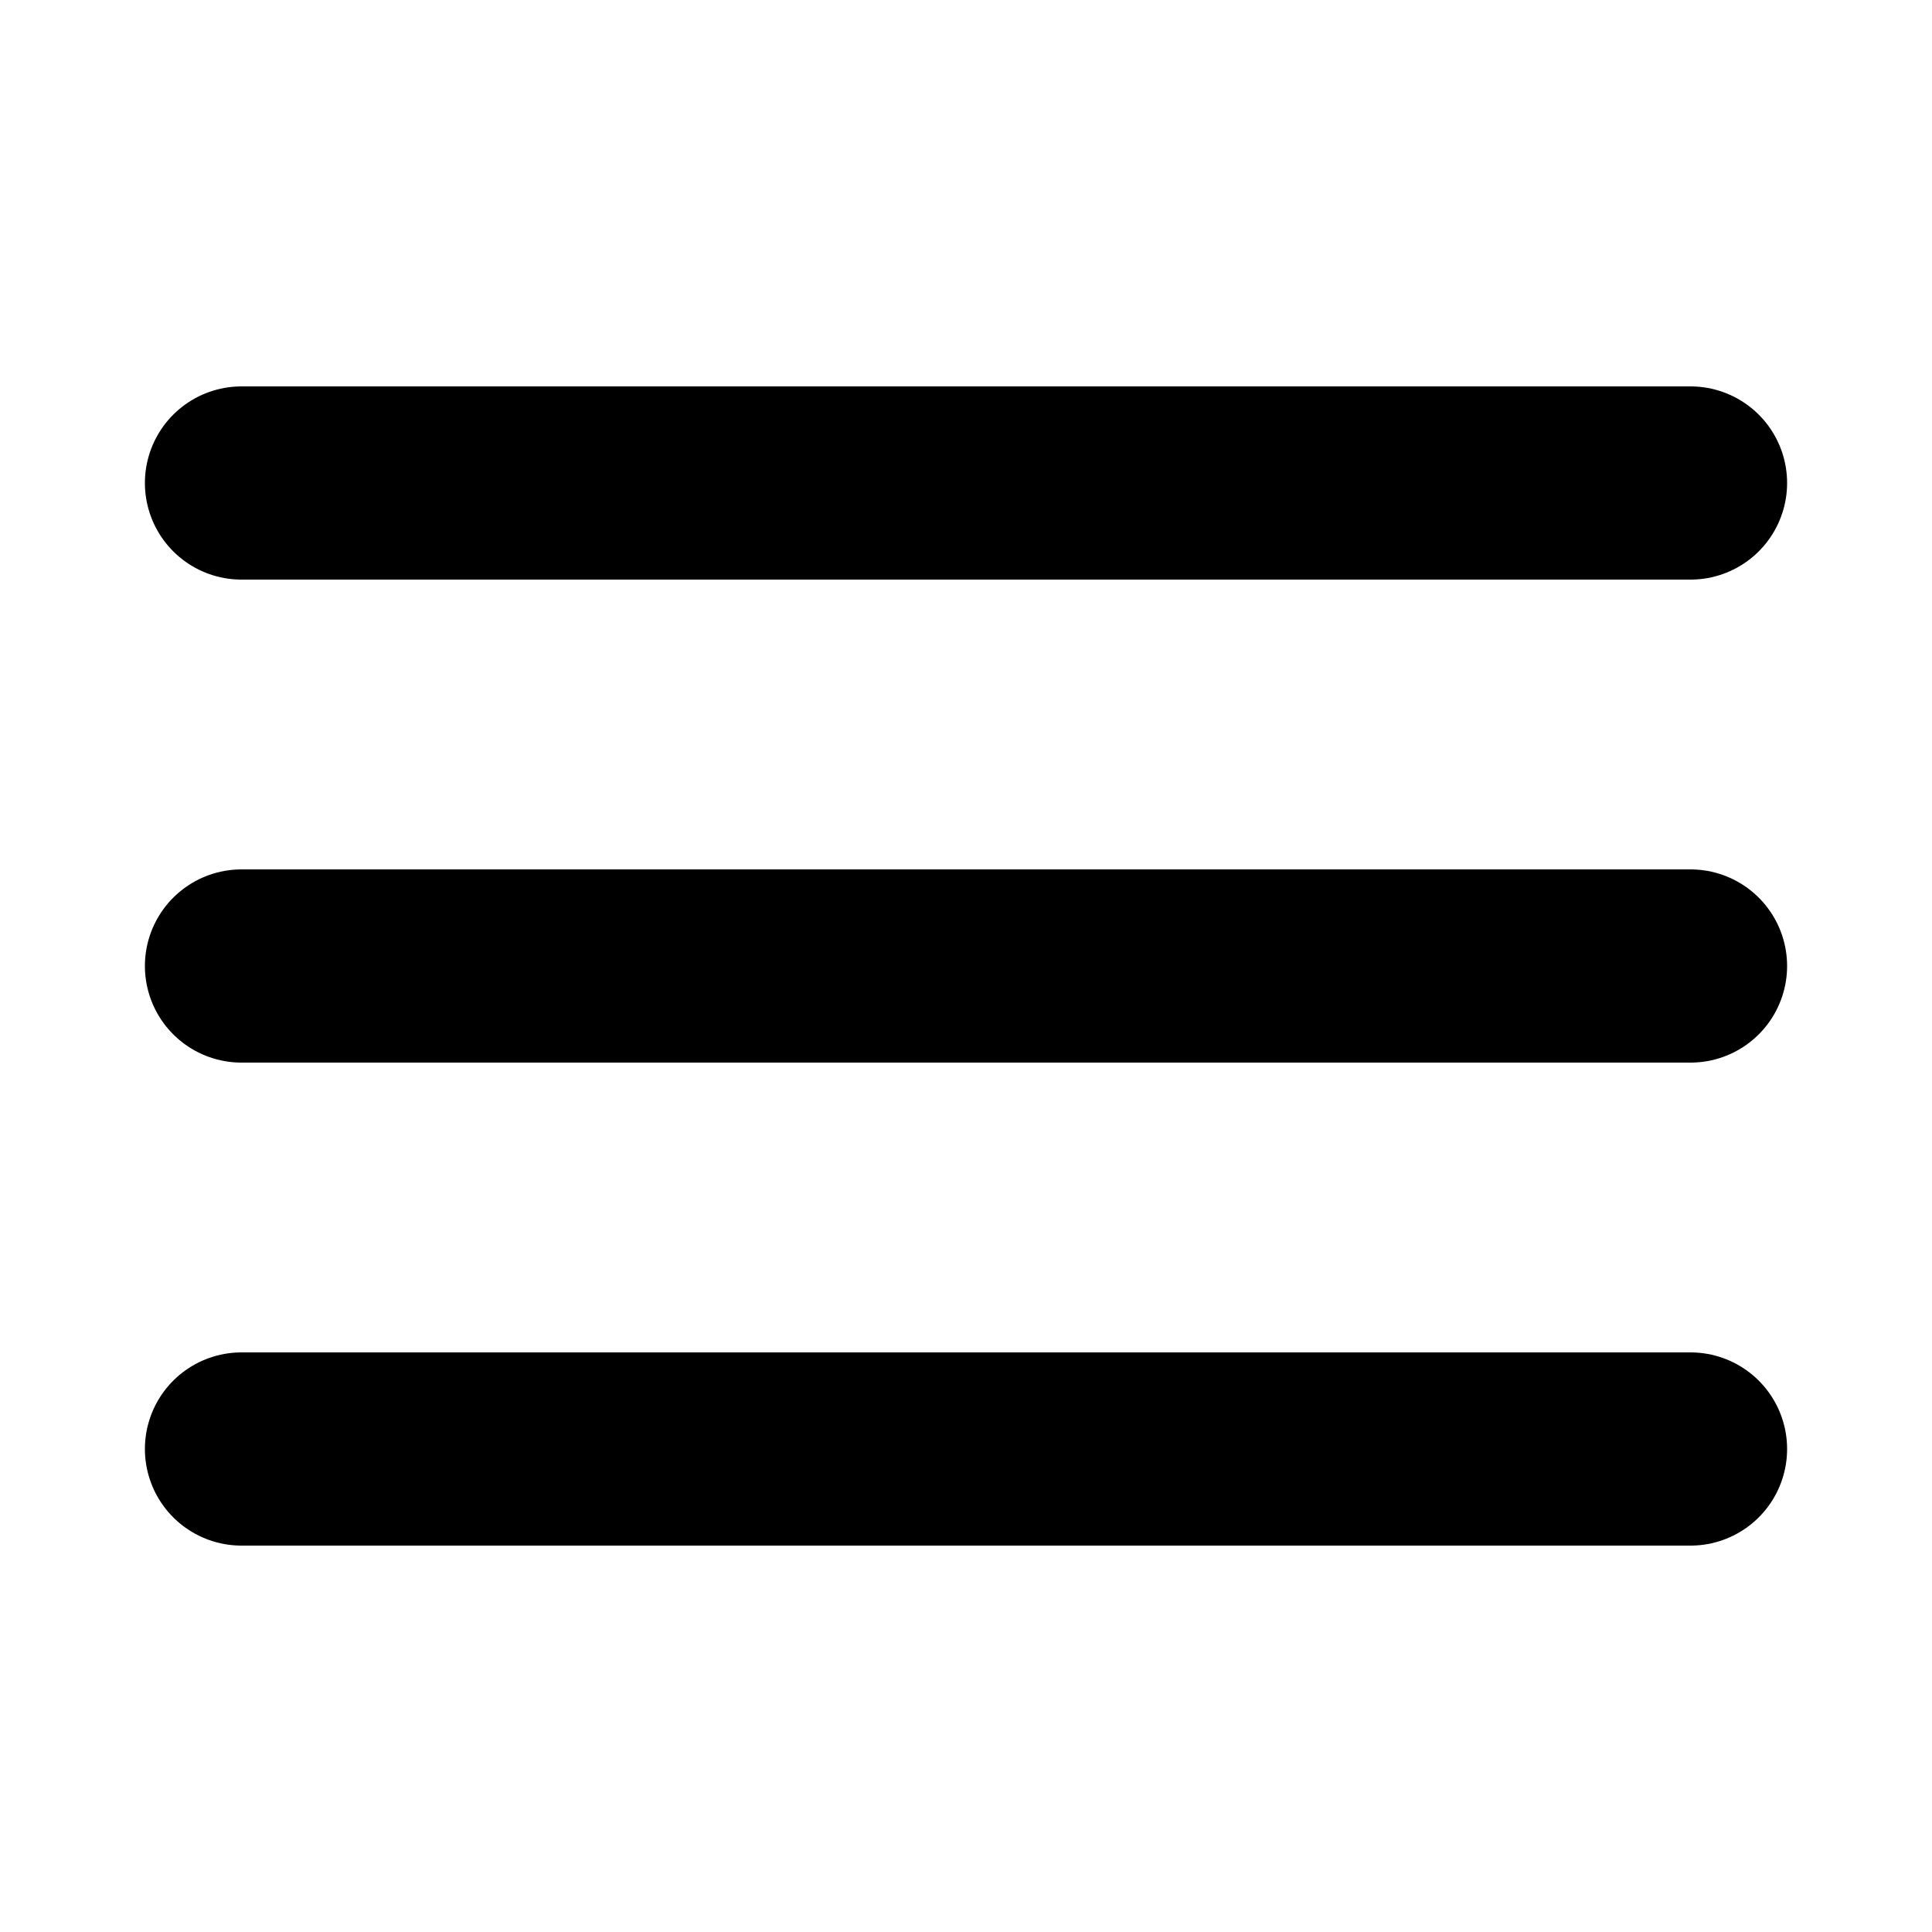
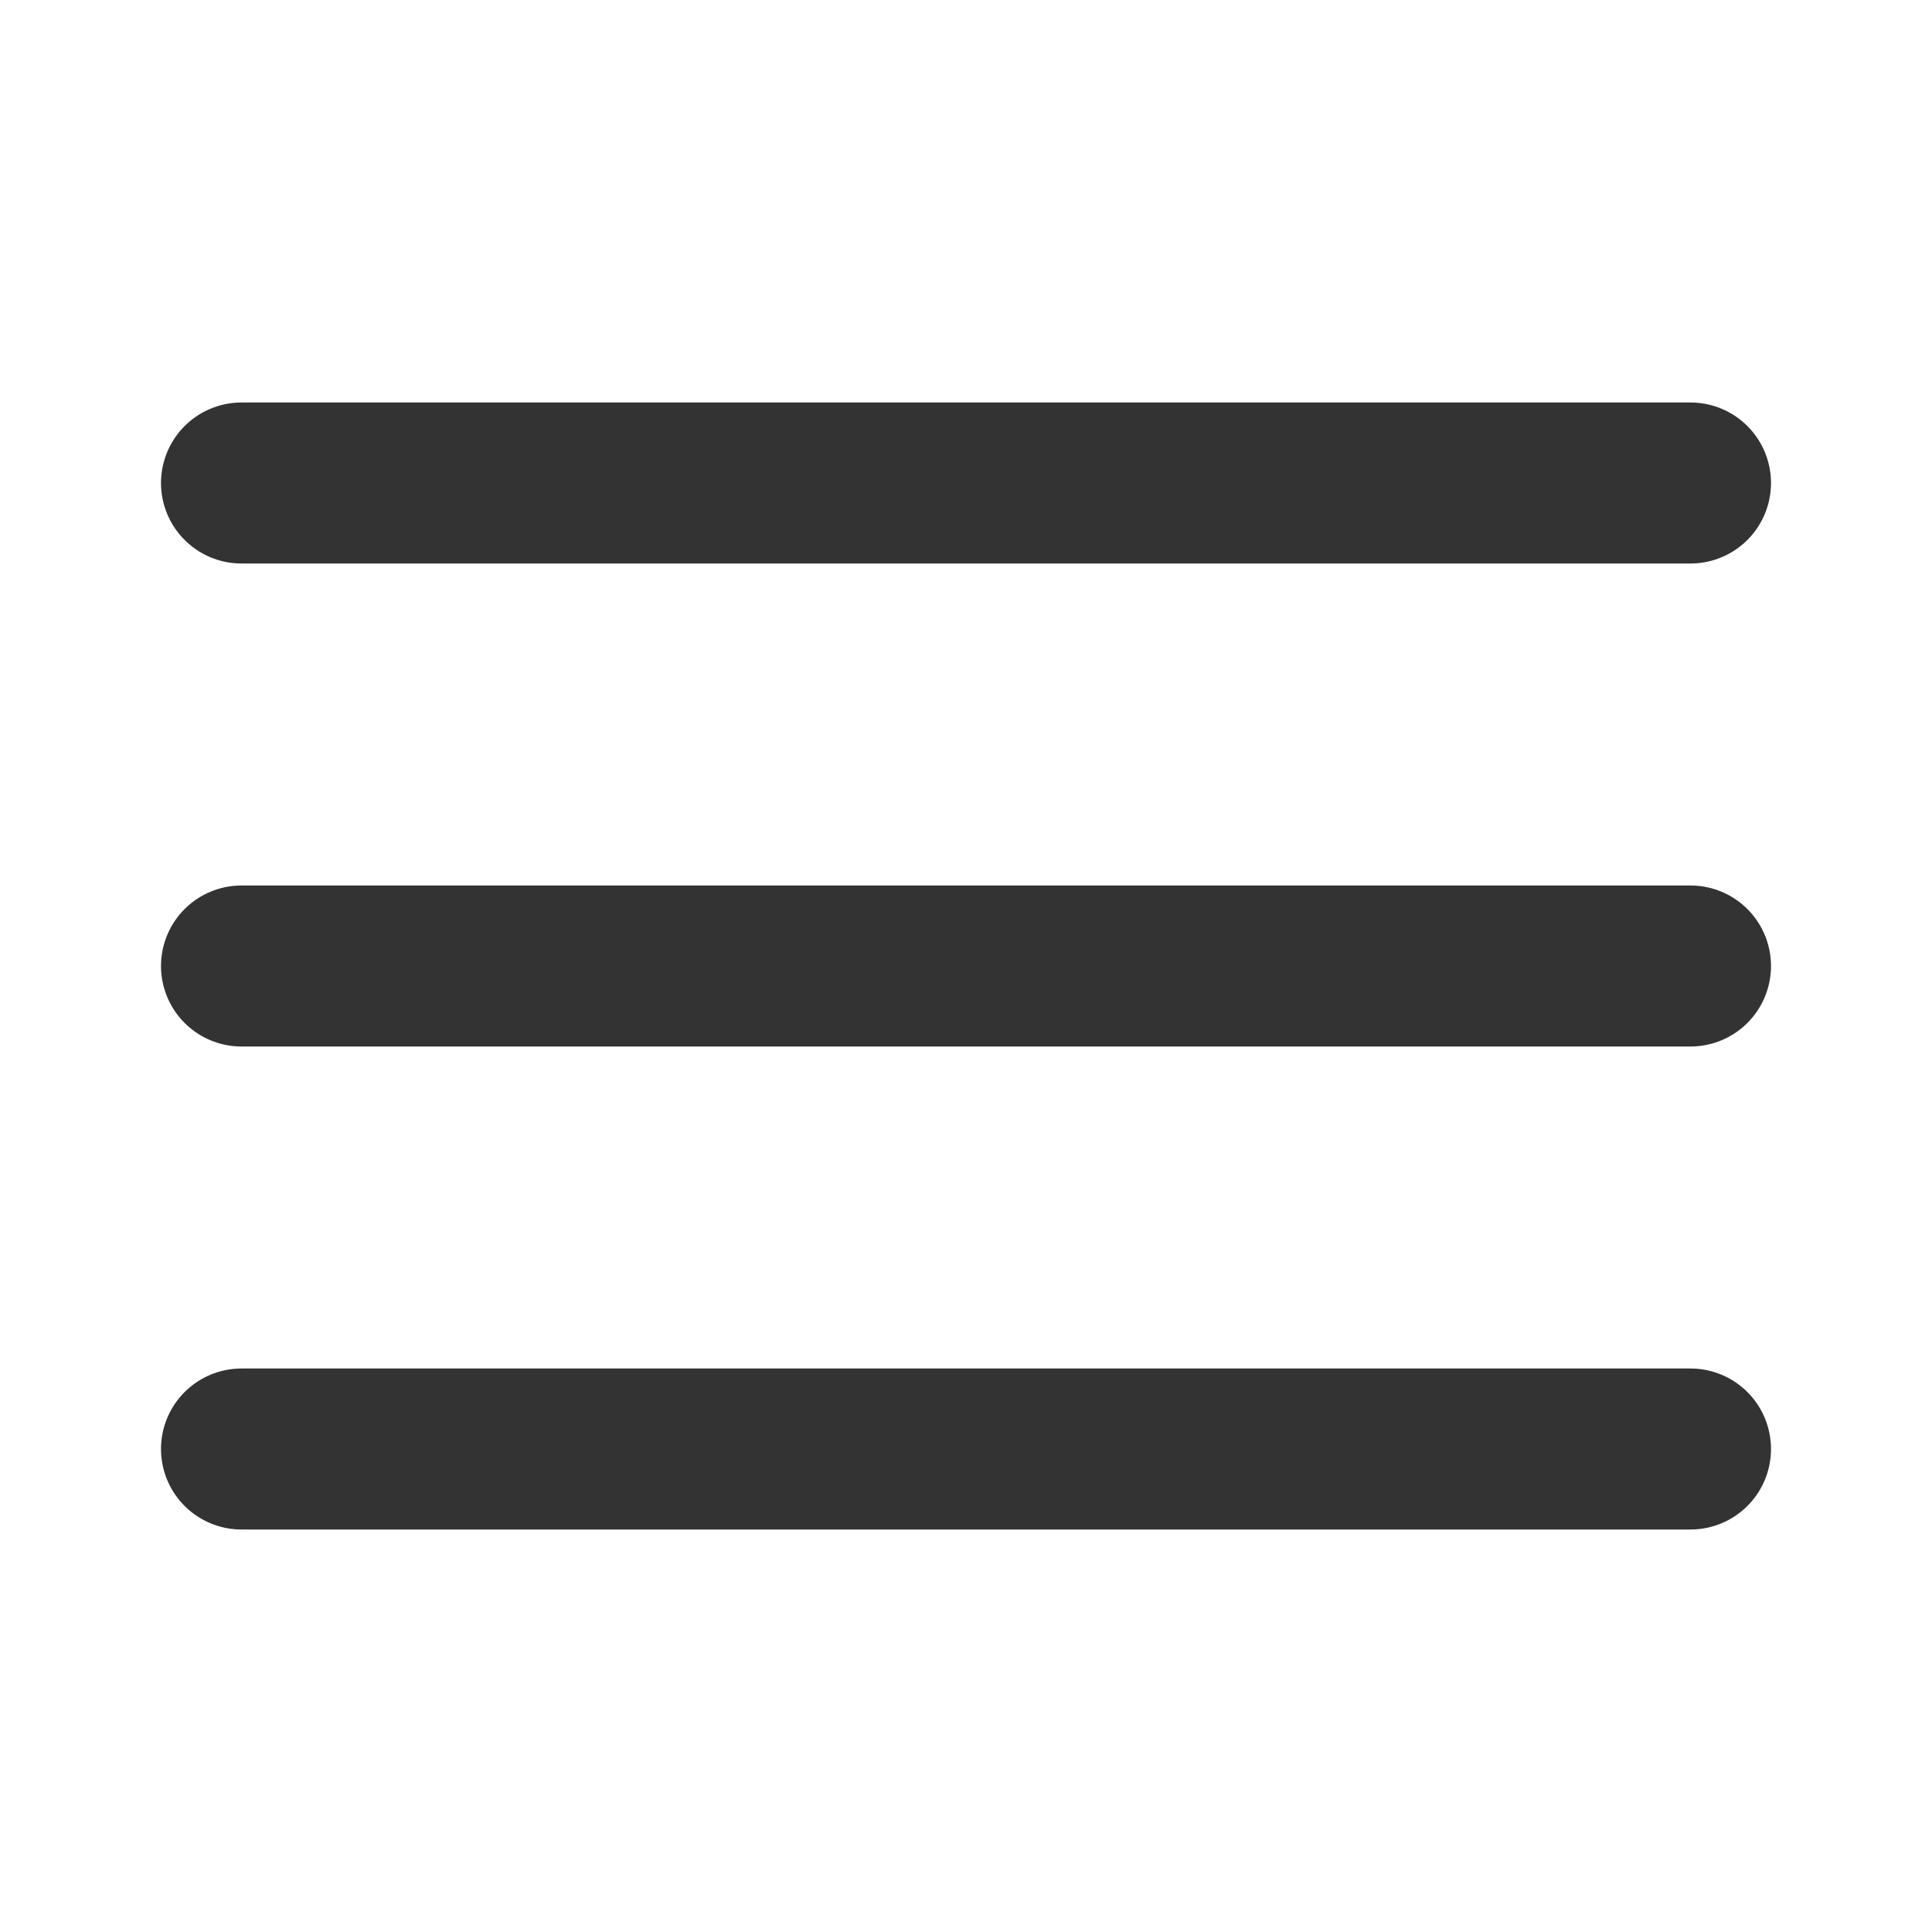
- <svg xmlns="http://www.w3.org/2000/svg" width="20" height="20" viewBox="0 0 20 20" fill="none">
-   <path d="M2.5 10H17.5" stroke="black" stroke-width="2" stroke-linecap="round" stroke-linejoin="round" />
-   <path d="M2.5 5H17.5" stroke="black" stroke-width="2" stroke-linecap="round" stroke-linejoin="round" />
-   <path d="M2.5 15H17.5" stroke="black" stroke-width="2" stroke-linecap="round" stroke-linejoin="round" />
+ <svg xmlns="http://www.w3.org/2000/svg" width="24" height="24" viewBox="0 0 24 24" fill="none">
+   <path d="M3 12H21" stroke="#333333" stroke-width="2" stroke-linecap="round" stroke-linejoin="round" />
+   <path d="M3 6H21" stroke="#333333" stroke-width="2" stroke-linecap="round" stroke-linejoin="round" />
+   <path d="M3 18H21" stroke="#333333" stroke-width="2" stroke-linecap="round" stroke-linejoin="round" />
</svg>
